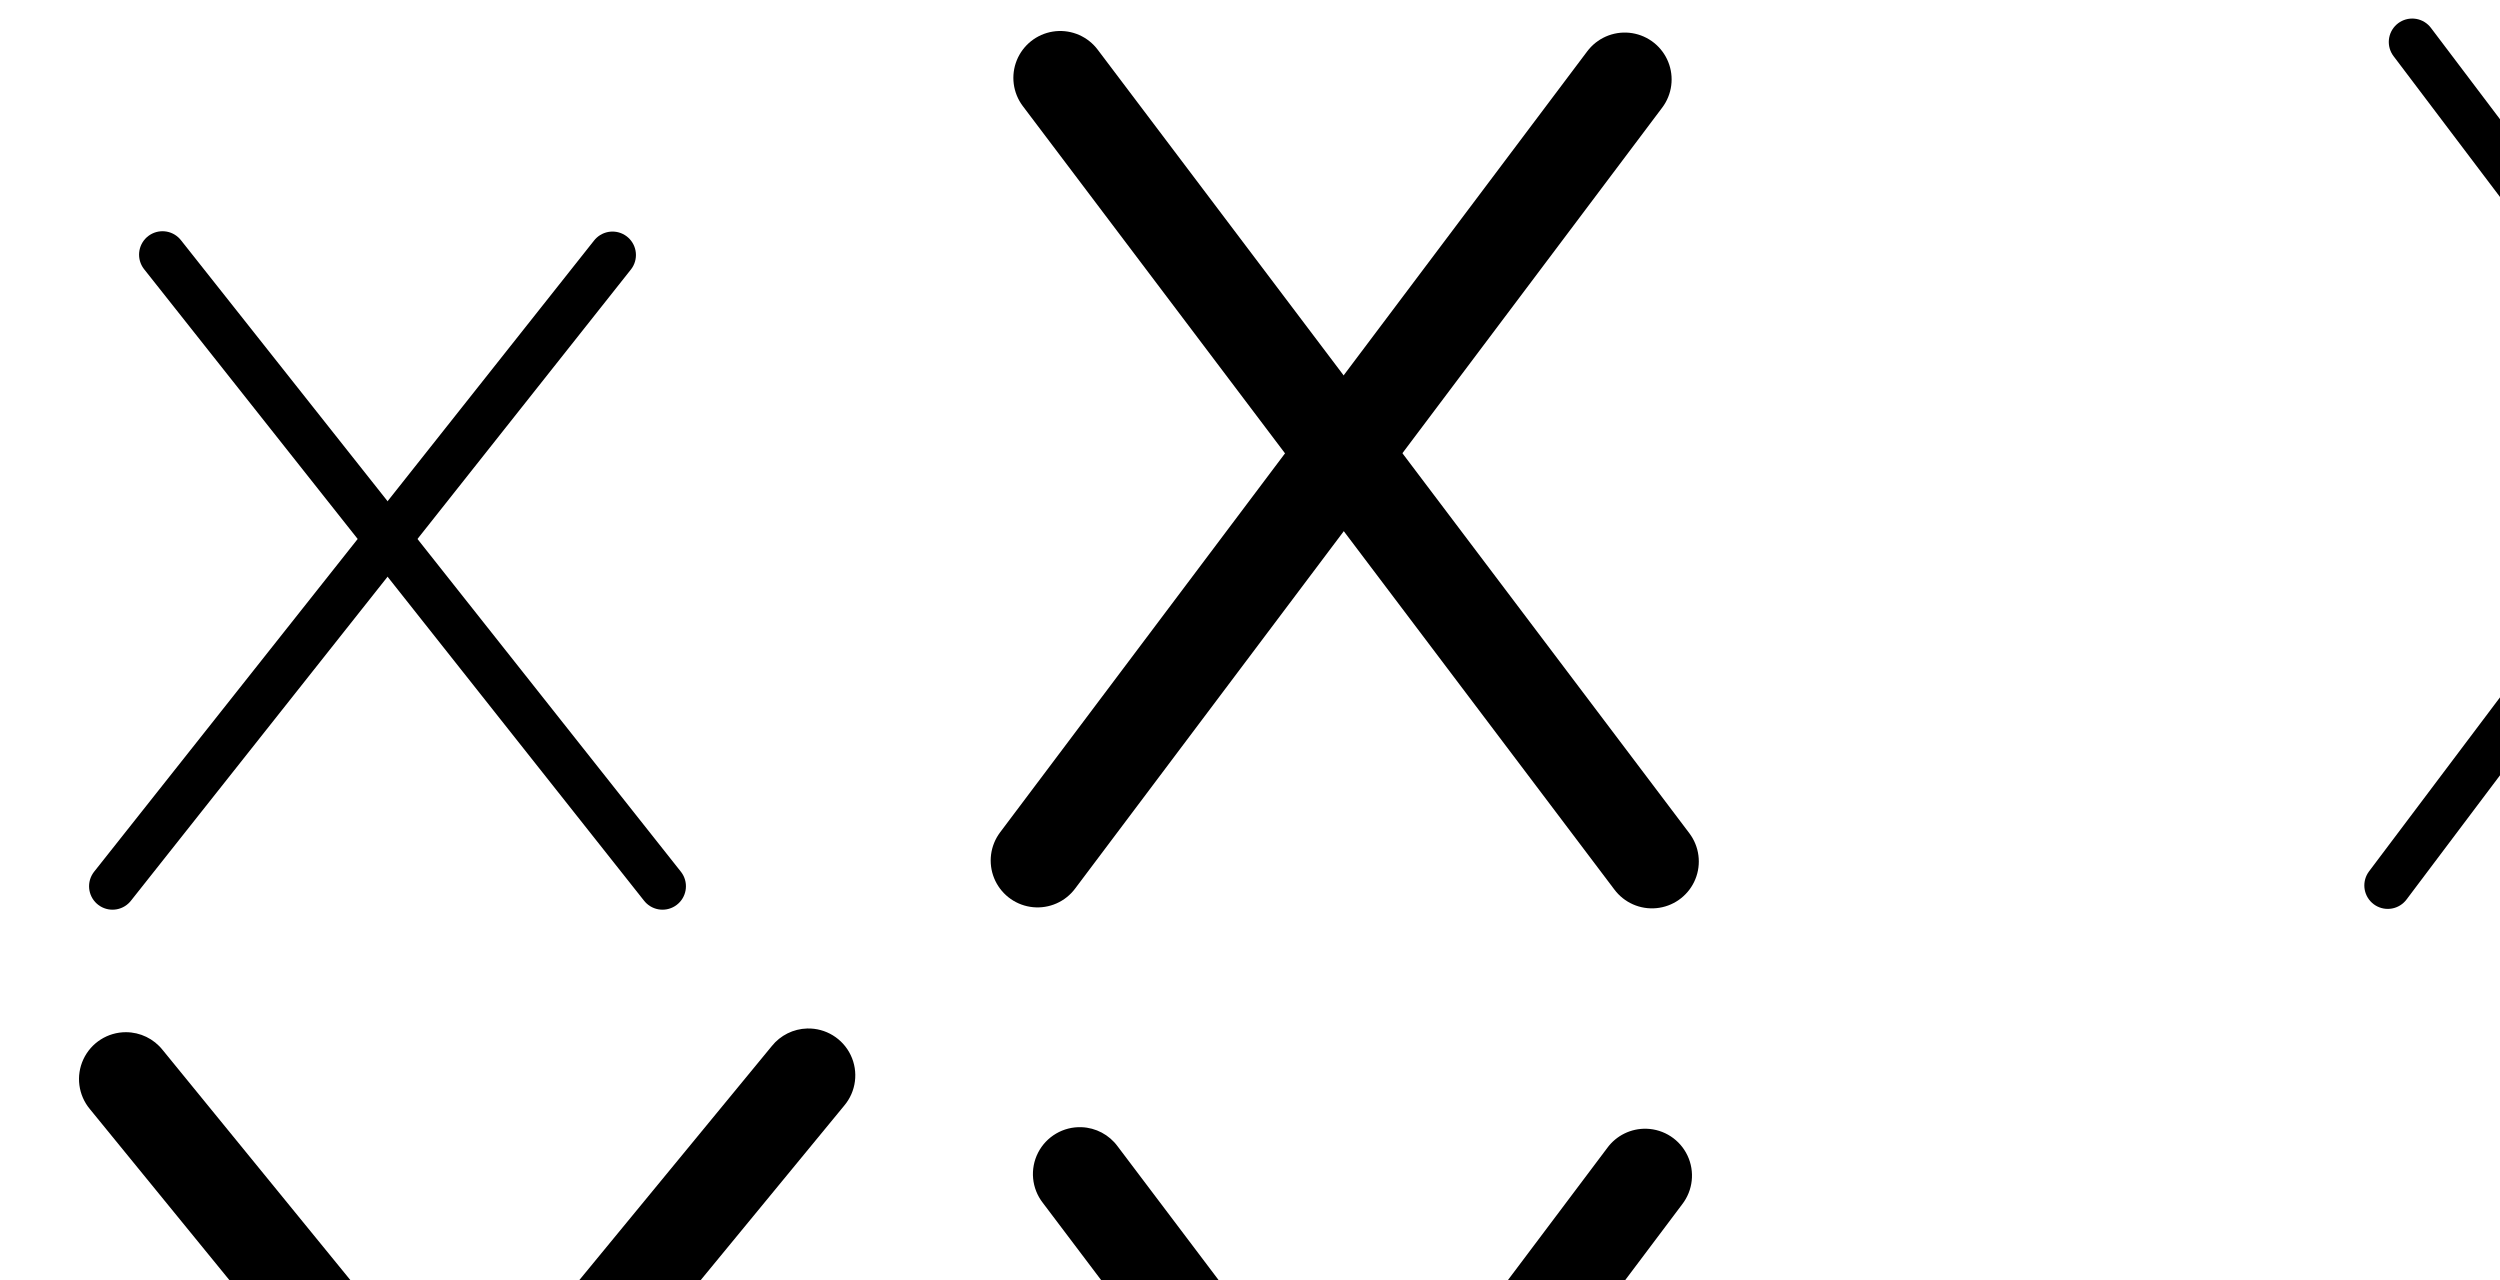
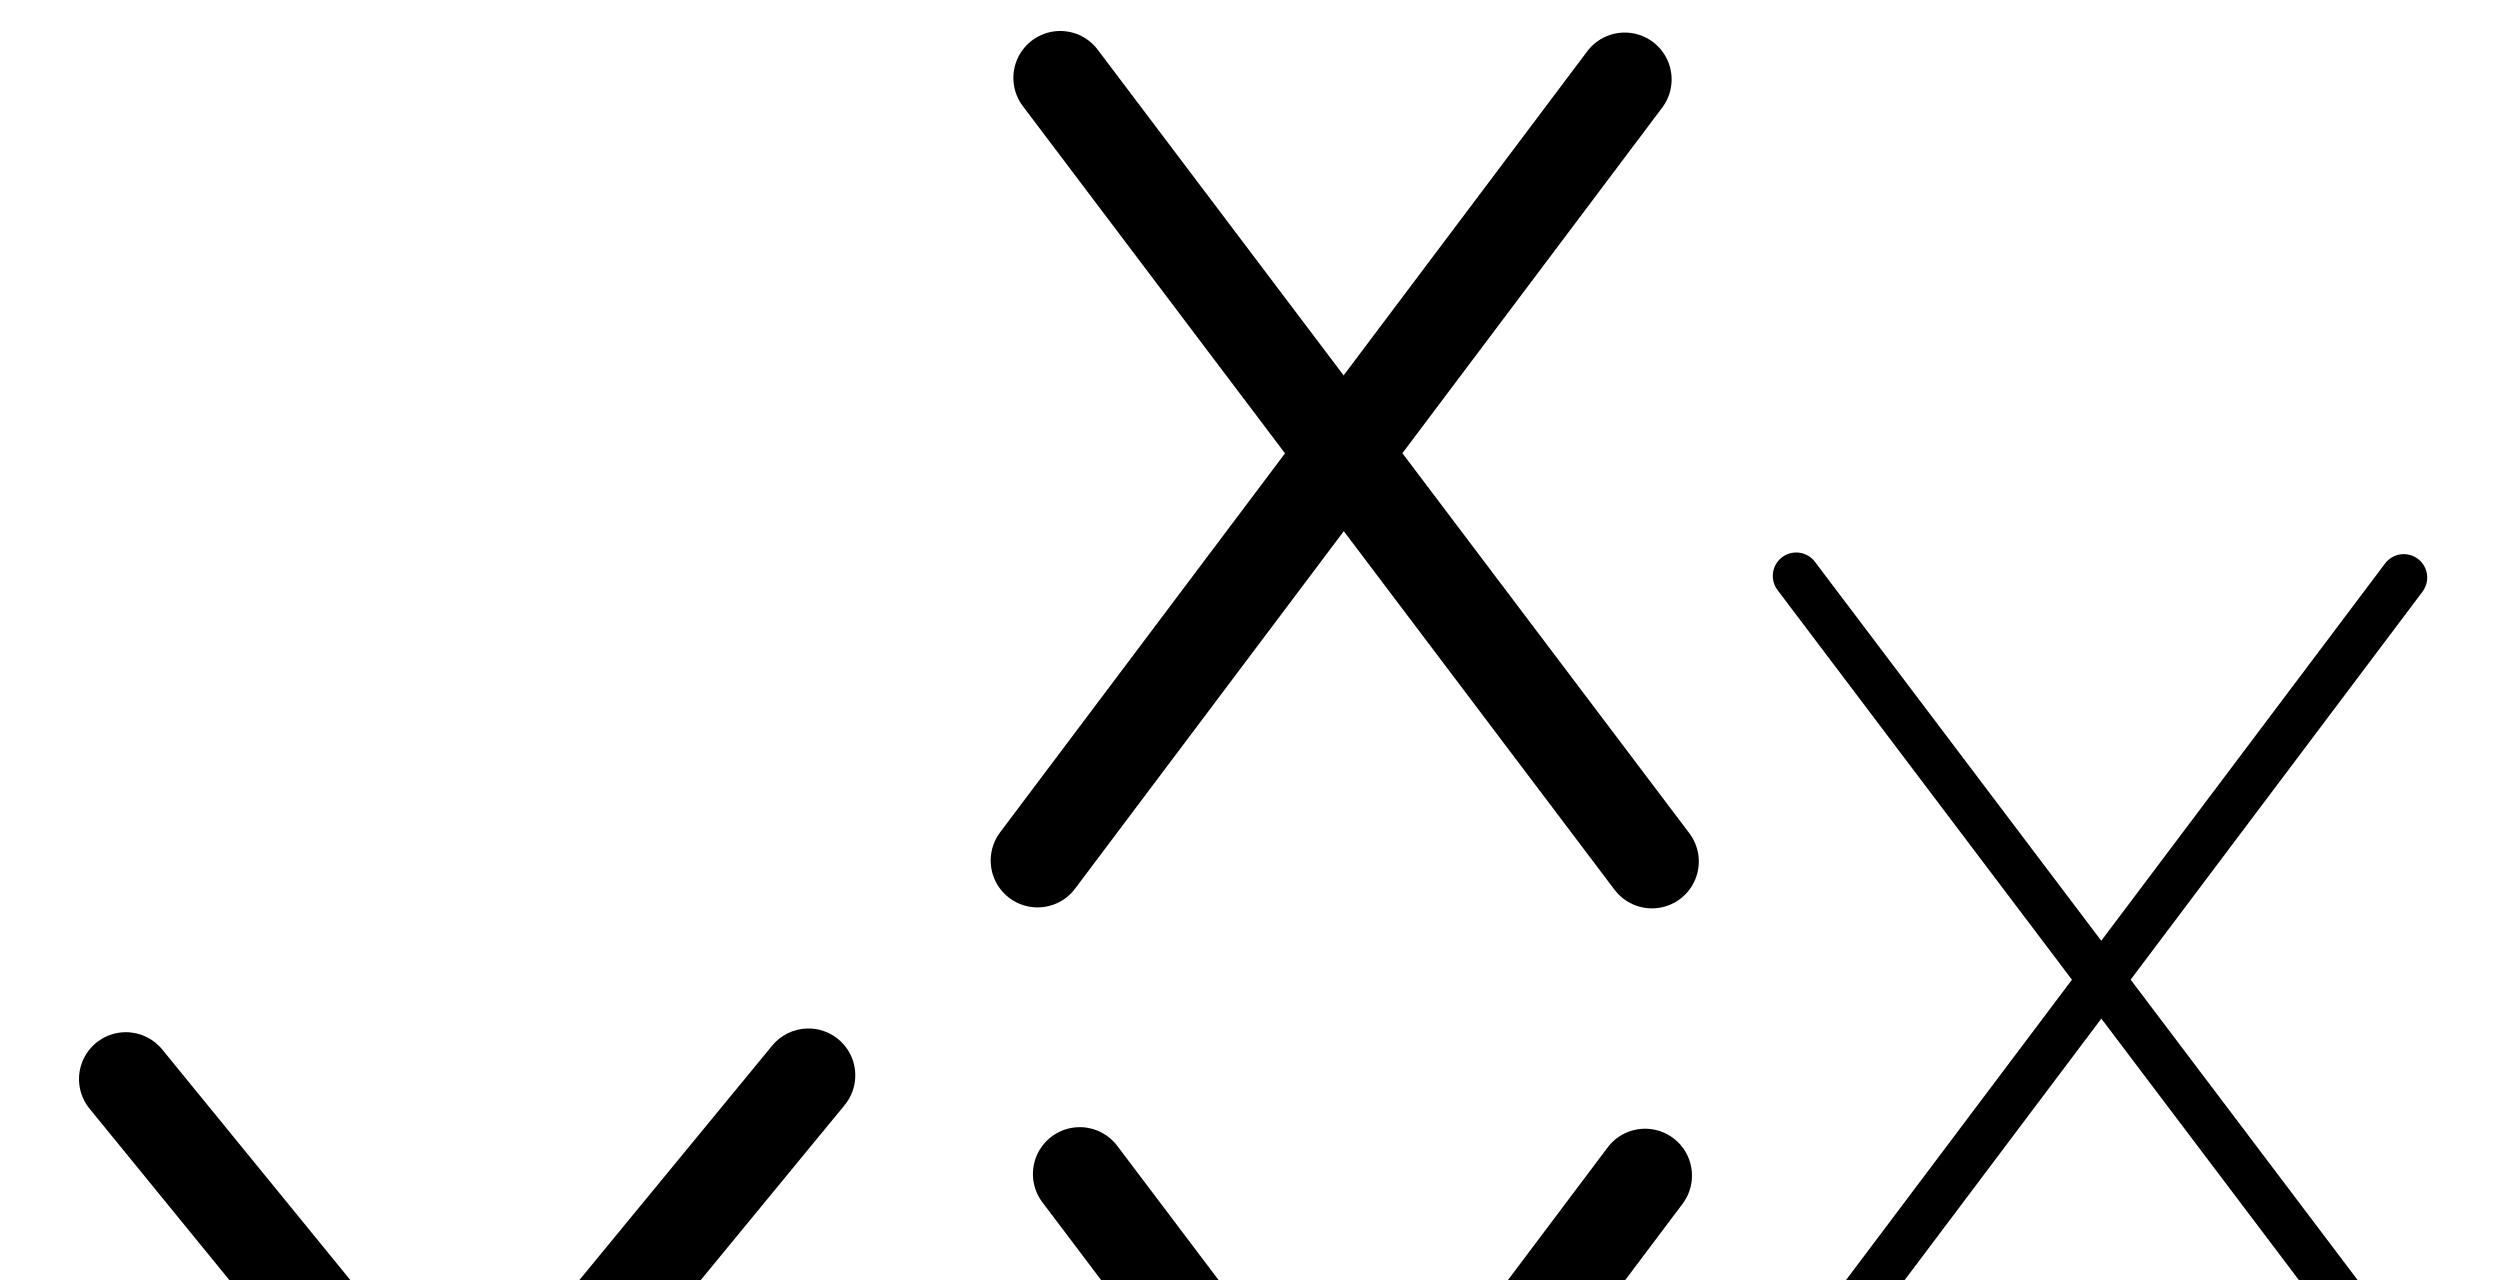
<svg xmlns="http://www.w3.org/2000/svg" version="1.1" id="svg2992" height="2048" width="4000">
  <defs id="defs5498" />
  <g transform="translate(5944.954,1347.694)" id="layer1">
    <g id="layer1-6" transform="translate(-14814.53,16.04333)">
-       <path id="path5706-0" d="m 9049.576,54.262 800,-1010" style="fill:none;fill-rule:evenodd;stroke:#000000;stroke-width:75;stroke-linecap:round;stroke-linejoin:round;stroke-miterlimit:4;stroke-dasharray:none;stroke-opacity:1" />
-       <path id="path5706-0-7" d="m 9929.576,54.262 -800,-1010.543" style="fill:none;fill-rule:evenodd;stroke:#000000;stroke-width:75;stroke-linecap:round;stroke-linejoin:round;stroke-miterlimit:4;stroke-dasharray:none;stroke-opacity:1" />
      <path style="color:#000000;font-style:normal;font-variant:normal;font-weight:normal;font-stretch:normal;font-size:medium;line-height:normal;font-family:sans-serif;text-indent:0;text-align:start;text-decoration:none;text-decoration-line:none;text-decoration-style:solid;text-decoration-color:#000000;letter-spacing:normal;word-spacing:normal;text-transform:none;direction:ltr;block-progression:tb;writing-mode:lr-tb;baseline-shift:baseline;text-anchor:start;white-space:normal;clip-rule:nonzero;display:inline;overflow:visible;visibility:visible;opacity:1;isolation:auto;mix-blend-mode:normal;color-interpolation:sRGB;color-interpolation-filters:linearRGB;solid-color:#000000;solid-opacity:1;fill:#000000;fill-opacity:1;fill-rule:evenodd;stroke:none;stroke-width:150;stroke-linecap:round;stroke-linejoin:round;stroke-miterlimit:4;stroke-dasharray:none;stroke-dashoffset:0;stroke-opacity:1;color-rendering:auto;image-rendering:auto;shape-rendering:auto;text-rendering:auto;enable-background:accumulate" d="M 1291.473 1645.59 A 75.007 75.007 0 0 0 1234.879 1673.744 L 742.996 2271.727 L 260.205 1679.93 A 75.007 75.007 0 0 0 201.467 1651.51 A 75.007 75.007 0 0 0 143.975 1774.75 L 645.803 2389.883 L 128.361 3018.938 A 75.007 75.007 0 1 0 244.205 3114.227 L 742.516 2508.432 L 1220.219 3093.994 A 75.007 75.007 0 1 0 1336.449 2999.174 L 839.707 2390.275 L 1350.725 1769.033 A 75.007 75.007 0 0 0 1291.473 1645.59 z " transform="translate(8869.576,-1363.737)" id="path5706-0-4-8" />
      <path id="path5706-0-7-9-9" d="M 11512.679,14.642 10565.949,-1239.158" style="fill:none;fill-rule:evenodd;stroke:#000000;stroke-width:150;stroke-linecap:round;stroke-linejoin:round;stroke-miterlimit:4;stroke-dasharray:none;stroke-opacity:1" />
      <path id="path5706-0-4-2" d="M 10529.67,13.113 11469.168,-1236.65" style="fill:none;fill-rule:evenodd;stroke:#000000;stroke-width:150;stroke-linecap:round;stroke-linejoin:round;stroke-miterlimit:4;stroke-dasharray:none;stroke-opacity:1" />
-       <path id="path5706-0-7-9-9-1" d="M 13750.563,54.639 12729.135,-1296.558" style="fill:none;fill-rule:evenodd;stroke:#000000;stroke-width:75;stroke-linecap:round;stroke-linejoin:round;stroke-miterlimit:4;stroke-dasharray:none;stroke-opacity:1" />
-       <path id="path5706-0-4-2-0" d="M 12689.993,52.991 13703.62,-1293.856" style="fill:none;fill-rule:evenodd;stroke:#000000;stroke-width:75;stroke-linecap:round;stroke-linejoin:round;stroke-miterlimit:4;stroke-dasharray:none;stroke-opacity:1" />
-       <path style="color:#000000;font-style:normal;font-variant:normal;font-weight:normal;font-stretch:normal;font-size:medium;line-height:normal;font-family:sans-serif;text-indent:0;text-align:start;text-decoration:none;text-decoration-line:none;text-decoration-style:solid;text-decoration-color:#000000;letter-spacing:normal;word-spacing:normal;text-transform:none;direction:ltr;block-progression:tb;writing-mode:lr-tb;baseline-shift:baseline;text-anchor:start;white-space:normal;clip-rule:nonzero;display:inline;overflow:visible;visibility:visible;opacity:1;isolation:auto;mix-blend-mode:normal;color-interpolation:sRGB;color-interpolation-filters:linearRGB;solid-color:#000000;solid-opacity:1;fill:#000000;fill-opacity:1;fill-rule:evenodd;stroke:none;stroke-width:75;stroke-linecap:round;stroke-linejoin:round;stroke-miterlimit:4;stroke-dasharray:none;stroke-dashoffset:0;stroke-opacity:1;color-rendering:auto;image-rendering:auto;shape-rendering:auto;text-rendering:auto;enable-background:accumulate" d="M 4597.742 1206.022 A 37.504 37.504 0 0 0 4566.736 1266.537 L 5039.023 1891.303 L 4527.547 2570.922 A 37.504 37.504 0 1 0 4587.471 2616.021 L 5086.06 1953.525 L 5588.164 2617.732 A 37.504 37.504 0 1 0 5647.994 2572.506 L 5132.965 1891.201 L 5601.098 1269.174 A 37.504 37.504 0 0 0 5572.584 1208.715 A 37.504 37.504 0 0 0 5541.174 1224.074 L 5085.928 1828.978 L 4626.565 1221.309 A 37.504 37.504 0 0 0 4597.742 1206.022 z " transform="translate(8869.576,-1363.737)" id="path5706-0-7-9-9-1-8" />
+       <path id="path5706-0-7-9-9-1" d="M 14270.562,654.64 13276.727,-660.634" style="fill:none;fill-rule:evenodd;stroke:#000000;stroke-width:75;stroke-linecap:round;stroke-linejoin:round;stroke-miterlimit:4;stroke-dasharray:none;stroke-opacity:1" />
+       <path id="path5706-0-4-2-0" d="M 13261.994,653.036 14248.238,-658.004" style="fill:none;fill-rule:evenodd;stroke:#000000;stroke-width:75;stroke-linecap:round;stroke-linejoin:round;stroke-miterlimit:4;stroke-dasharray:none;stroke-opacity:1" />
      <path id="path5706-0-0" d="M 7228.693,14.161 8055.275,-878.208" style="fill:none;fill-rule:evenodd;stroke:#000000;stroke-width:150;stroke-linecap:round;stroke-linejoin:round;stroke-miterlimit:4;stroke-dasharray:none;stroke-opacity:1" />
      <path id="path5706-0-7-1" d="M 8060.334,15.192 7233.752,-879.187" style="fill:none;fill-rule:evenodd;stroke:#000000;stroke-width:150;stroke-linecap:round;stroke-linejoin:round;stroke-miterlimit:4;stroke-dasharray:none;stroke-opacity:1" />
-       <path style="color:#000000;font-style:normal;font-variant:normal;font-weight:normal;font-stretch:normal;font-size:medium;line-height:normal;font-family:sans-serif;text-indent:0;text-align:start;text-decoration:none;text-decoration-line:none;text-decoration-style:solid;text-decoration-color:#000000;letter-spacing:normal;word-spacing:normal;text-transform:none;direction:ltr;block-progression:tb;writing-mode:lr-tb;baseline-shift:baseline;text-anchor:start;white-space:normal;clip-rule:nonzero;display:inline;overflow:visible;visibility:visible;opacity:1;isolation:auto;mix-blend-mode:normal;color-interpolation:sRGB;color-interpolation-filters:linearRGB;solid-color:#000000;solid-opacity:1;fill:#000000;fill-opacity:1;fill-rule:evenodd;stroke:none;stroke-width:75;stroke-linecap:round;stroke-linejoin:round;stroke-miterlimit:4;stroke-dasharray:none;stroke-dashoffset:0;stroke-opacity:1;color-rendering:auto;image-rendering:auto;shape-rendering:auto;text-rendering:auto;enable-background:accumulate" d="m 9060.503,2675.348 a 36.332,36.332 0 0 0 -28.722,59.28 l 331.013,418.127 -408.506,515.739 a 36.332,36.332 0 1 0 56.954,45.112 l 397.882,-502.326 397.664,502.318 a 36.332,36.332 0 1 0 56.968,-45.096 l -408.284,-515.735 330.778,-417.607 a 36.332,36.332 0 0 0 -29.799,-59.253 36.332,36.332 0 0 0 -27.155,14.142 l -320.154,404.194 -320.392,-404.712 a 36.332,36.332 0 0 0 -28.245,-14.181 z" id="path5706-0-8" />
      <path style="color:#000000;font-style:normal;font-variant:normal;font-weight:normal;font-stretch:normal;font-size:medium;line-height:normal;font-family:sans-serif;text-indent:0;text-align:start;text-decoration:none;text-decoration-line:none;text-decoration-style:solid;text-decoration-color:#000000;letter-spacing:normal;word-spacing:normal;text-transform:none;direction:ltr;block-progression:tb;writing-mode:lr-tb;baseline-shift:baseline;text-anchor:start;white-space:normal;clip-rule:nonzero;display:inline;overflow:visible;visibility:visible;opacity:1;isolation:auto;mix-blend-mode:normal;color-interpolation:sRGB;color-interpolation-filters:linearRGB;solid-color:#000000;solid-opacity:1;fill:#000000;fill-opacity:1;fill-rule:evenodd;stroke:none;stroke-width:150;stroke-linecap:round;stroke-linejoin:round;stroke-miterlimit:4;stroke-dasharray:none;stroke-dashoffset:0;stroke-opacity:1;color-rendering:auto;image-rendering:auto;shape-rendering:auto;text-rendering:auto;enable-background:accumulate" d="M 1730.543 1803.506 A 75.007 75.007 0 0 0 1668.465 1924.5 L 2087.973 2480.074 L 1632.09 3086.51 A 75.007 75.007 0 1 0 1751.99 3176.644 L 2182.01 2604.613 L 2615.195 3178.301 A 75.007 75.007 0 1 0 2734.902 3087.912 L 2275.781 2479.875 L 2691.488 1926.881 A 75.007 75.007 0 0 0 2634.391 1805.99 A 75.007 75.007 0 0 0 2571.588 1836.746 L 2181.742 2355.336 L 1788.172 1834.111 A 75.007 75.007 0 0 0 1730.543 1803.506 z " transform="translate(8869.576,-1363.737)" id="path5706-0-7-9-9-6" />
      <path style="color:#000000;font-style:normal;font-variant:normal;font-weight:normal;font-stretch:normal;font-size:medium;line-height:normal;font-family:sans-serif;text-indent:0;text-align:start;text-decoration:none;text-decoration-line:none;text-decoration-style:solid;text-decoration-color:#000000;letter-spacing:normal;word-spacing:normal;text-transform:none;direction:ltr;block-progression:tb;writing-mode:lr-tb;baseline-shift:baseline;text-anchor:start;white-space:normal;clip-rule:nonzero;display:inline;overflow:visible;visibility:visible;opacity:1;isolation:auto;mix-blend-mode:normal;color-interpolation:sRGB;color-interpolation-filters:linearRGB;solid-color:#000000;solid-opacity:1;fill:#000000;fill-opacity:1;fill-rule:evenodd;stroke:none;stroke-width:150;stroke-linecap:round;stroke-linejoin:round;stroke-miterlimit:4;stroke-dasharray:none;stroke-dashoffset:0;stroke-opacity:1;color-rendering:auto;image-rendering:auto;shape-rendering:auto;text-rendering:auto;enable-background:accumulate" d="M -1203.352 2014.398 A 75.007 75.007 0 0 0 -1260.629 2141.033 L -896.975 2534.514 L -1265.631 2932.512 A 75.007 75.007 0 1 0 -1155.586 3034.443 L -794.859 2645.006 L -434.047 3035.412 A 75.007 75.007 0 1 0 -323.889 2933.604 L -692.619 2534.629 L -329.004 2142.074 A 75.007 75.007 0 0 0 -380.9 2015.361 A 75.007 75.007 0 0 0 -439.049 2040.143 L -794.734 2424.139 L -1150.471 2039.225 A 75.007 75.007 0 0 0 -1203.352 2014.398 z " transform="translate(8869.576,-1363.737)" id="path5706-0-0-3" />
+       <path id="path5706-0-81" d="m 5605.576,649.534 863.029,-951.431" style="fill:none;fill-rule:evenodd;stroke:#000000;stroke-width:75;stroke-linecap:round;stroke-linejoin:round;stroke-miterlimit:4;stroke-dasharray:none;stroke-opacity:1" />
+       <path id="path5706-0-7-9" d="M 6468.605,649.534 5613.422,-302.43" style="fill:none;fill-rule:evenodd;stroke:#000000;stroke-width:75;stroke-linecap:round;stroke-linejoin:round;stroke-miterlimit:4;stroke-dasharray:none;stroke-opacity:1" />
+       <path style="color:#000000;font-style:normal;font-variant:normal;font-weight:normal;font-stretch:normal;font-size:medium;line-height:normal;font-family:sans-serif;text-indent:0;text-align:start;text-decoration:none;text-decoration-line:none;text-decoration-style:solid;text-decoration-color:#000000;letter-spacing:normal;word-spacing:normal;text-transform:none;direction:ltr;block-progression:tb;writing-mode:lr-tb;baseline-shift:baseline;text-anchor:start;white-space:normal;clip-rule:nonzero;display:inline;overflow:visible;visibility:visible;opacity:1;isolation:auto;mix-blend-mode:normal;color-interpolation:sRGB;color-interpolation-filters:linearRGB;solid-color:#000000;solid-opacity:1;fill:#000000;fill-opacity:1;fill-rule:evenodd;stroke:none;stroke-width:75;stroke-linecap:round;stroke-linejoin:round;stroke-miterlimit:4;stroke-dasharray:none;stroke-dashoffset:0;stroke-opacity:1;color-rendering:auto;image-rendering:auto;shape-rendering:auto;text-rendering:auto;enable-background:accumulate" d="M -3013.795 1890.543 A 37.504 37.504 0 0 0 -3039.576 1953.461 L -2636.438 2402.223 L -3047.301 2855.17 A 37.504 37.504 0 1 0 -2991.75 2905.559 L -2586.055 2458.307 L -2184.393 2905.426 A 37.504 37.504 0 1 0 -2128.6 2855.305 L -2535.402 2402.465 L -2128.721 1954.127 A 37.504 37.504 0 0 0 -2155.328 1891.045 A 37.504 37.504 0 0 0 -2184.271 1903.738 L -2585.785 2346.379 L -2983.783 1903.34 A 37.504 37.504 0 0 0 -3013.795 1890.543 z " transform="translate(8869.576,-1363.737)" id="path5706-0-81-9" />
+       <path style="color:#000000;font-style:normal;font-variant:normal;font-weight:normal;font-stretch:normal;font-size:medium;line-height:normal;font-family:sans-serif;text-indent:0;text-align:start;text-decoration:none;text-decoration-line:none;text-decoration-style:solid;text-decoration-color:#000000;letter-spacing:normal;word-spacing:normal;text-transform:none;direction:ltr;block-progression:tb;writing-mode:lr-tb;baseline-shift:baseline;text-anchor:start;white-space:normal;clip-rule:nonzero;display:inline;overflow:visible;visibility:visible;opacity:1;isolation:auto;mix-blend-mode:normal;color-interpolation:sRGB;color-interpolation-filters:linearRGB;solid-color:#000000;solid-opacity:1;fill:#000000;fill-opacity:1;fill-rule:evenodd;stroke:none;stroke-width:75;stroke-linecap:round;stroke-linejoin:round;stroke-miterlimit:4;stroke-dasharray:none;stroke-dashoffset:0;stroke-opacity:1;color-rendering:auto;image-rendering:auto;shape-rendering:auto;text-rendering:auto;enable-background:accumulate" d="m 11744.924,-479.757 a 37.504,37.504 0 0 0 -31.018,60.506 l 470.782,623.049 -485.563,645.471 a 37.504,37.504 0 1 0 59.934,45.088 l 472.658,-628.318 476.023,629.984 a 37.504,37.504 0 1 0 59.838,-45.213 l -488.965,-647.113 466.69,-620.381 a 37.504,37.504 0 0 0 -28.528,-60.453 37.504,37.504 0 0 0 -31.406,15.367 l -453.785,603.227 -457.84,-605.922 a 37.504,37.504 0 0 0 -28.82,-15.291 z" id="path5706-0-7-9-9-1-7" />
    </g>
  </g>
</svg>
